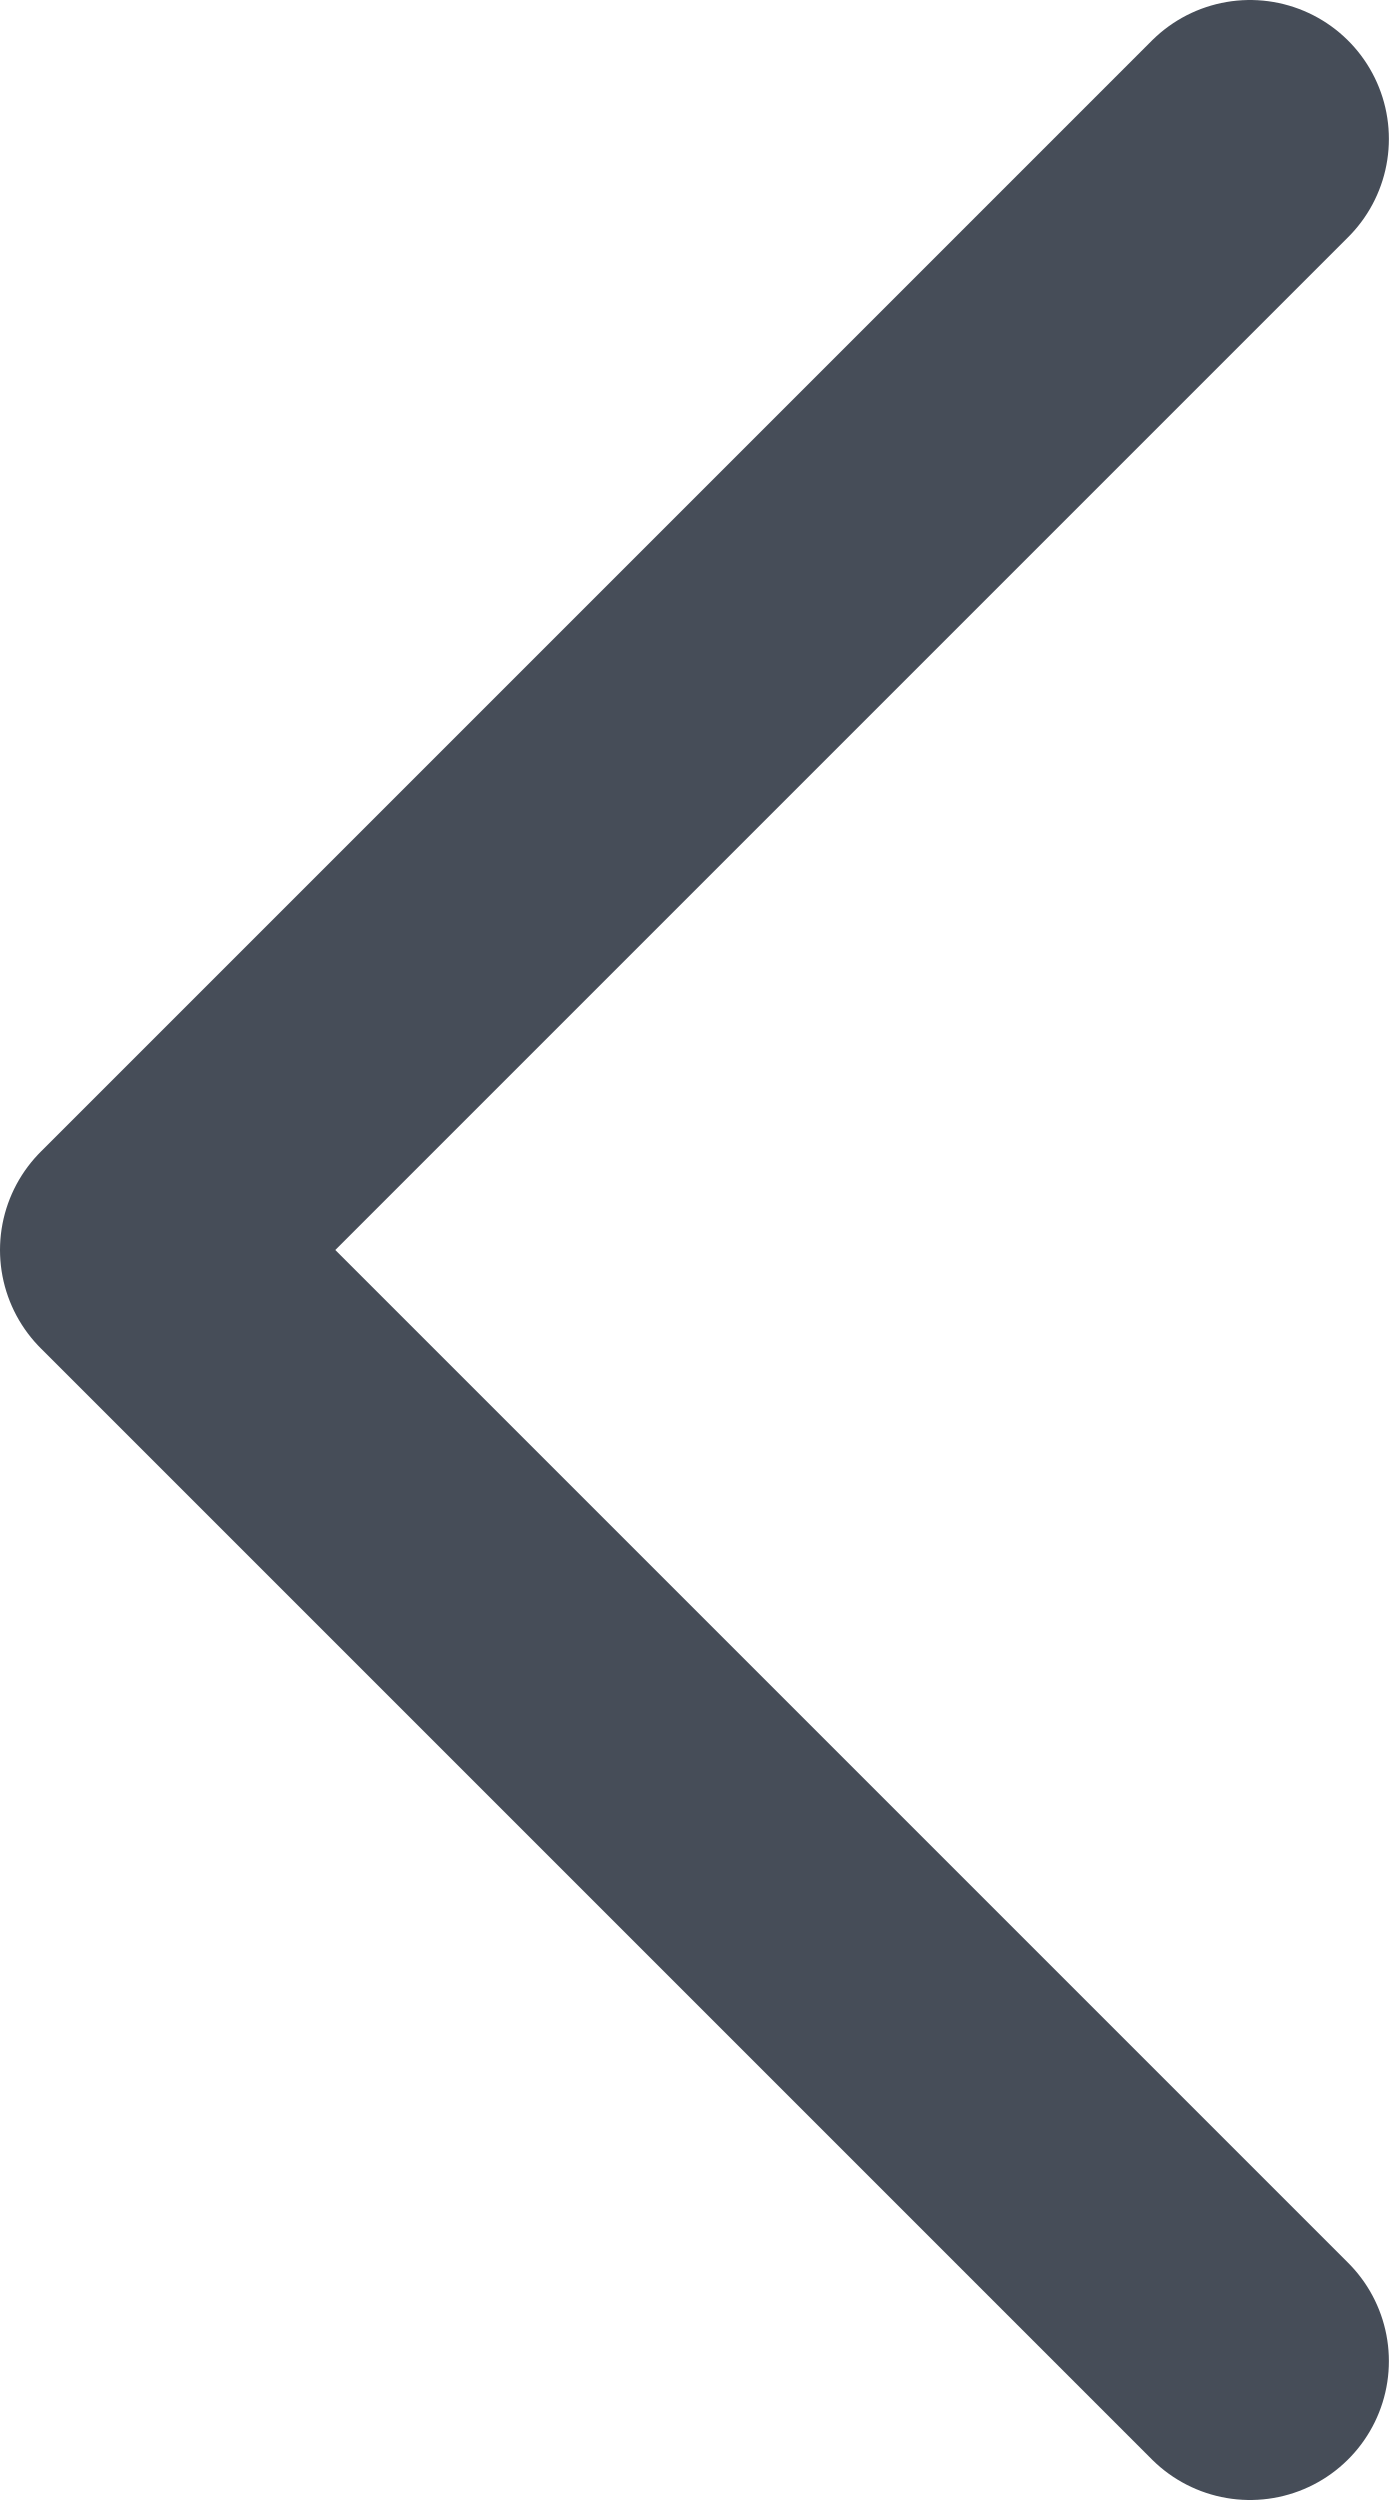
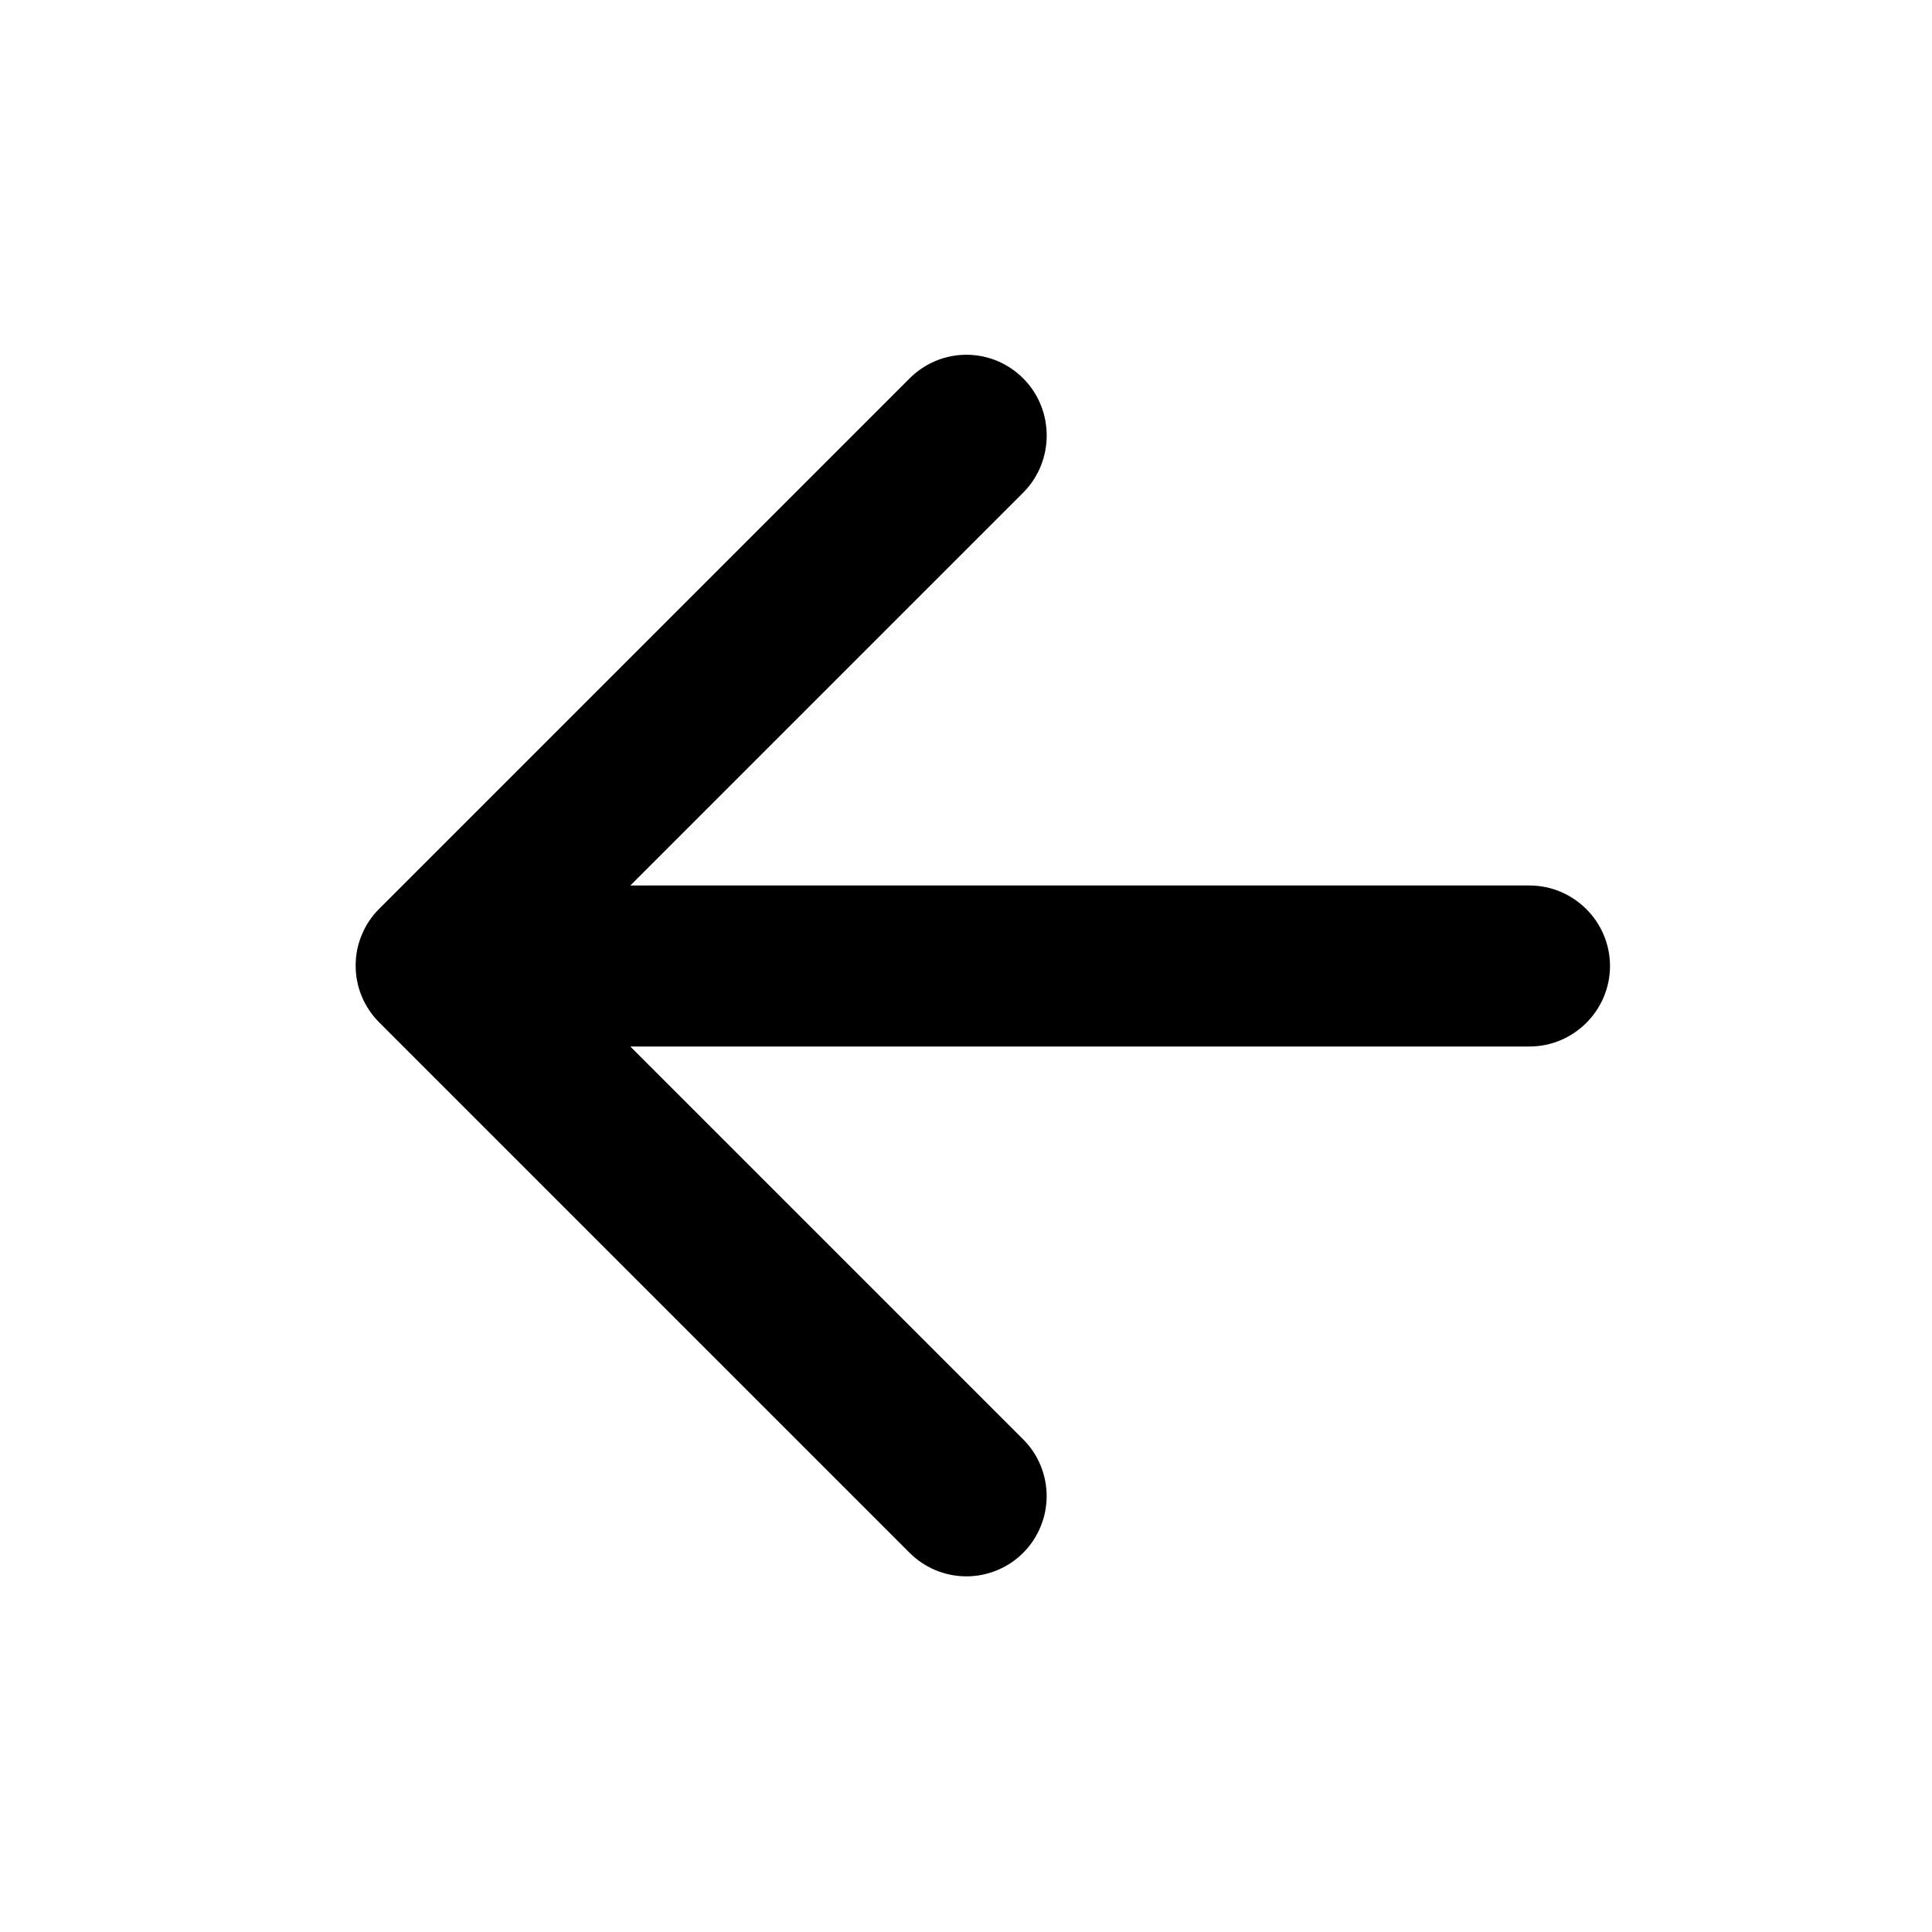
- <svg xmlns="http://www.w3.org/2000/svg" width="10" height="18" viewBox="0 0 10 18" fill="none">
-   <path d="M9 17L1 9L9 1" stroke="#464D58" stroke-width="2" stroke-linecap="round" stroke-linejoin="round" />
+ <svg xmlns="http://www.w3.org/2000/svg" width="24" height="24" viewBox="0 0 24 24" fill="none">
+   <path d="M19 11H7.83L12.71 6.12C13.1 5.73 13.1 5.09 12.71 4.7C12.617 4.607 12.508 4.534 12.387 4.483C12.266 4.433 12.136 4.407 12.005 4.407C11.874 4.407 11.744 4.433 11.623 4.483C11.502 4.534 11.393 4.607 11.3 4.7L4.71 11.29C4.617 11.382 4.544 11.492 4.494 11.613C4.443 11.734 4.418 11.864 4.418 11.995C4.418 12.126 4.443 12.256 4.494 12.377C4.544 12.498 4.617 12.607 4.71 12.7L11.3 19.29C11.393 19.383 11.502 19.456 11.623 19.506C11.744 19.556 11.874 19.582 12.005 19.582C12.136 19.582 12.266 19.556 12.386 19.506C12.508 19.456 12.617 19.383 12.71 19.29C12.803 19.197 12.876 19.087 12.926 18.966C12.976 18.846 13.002 18.716 13.002 18.585C13.002 18.454 12.976 18.324 12.926 18.203C12.876 18.082 12.803 17.973 12.71 17.88L7.83 13H19C19.55 13 20 12.55 20 12C20 11.45 19.55 11 19 11Z" fill="black" />
</svg>
